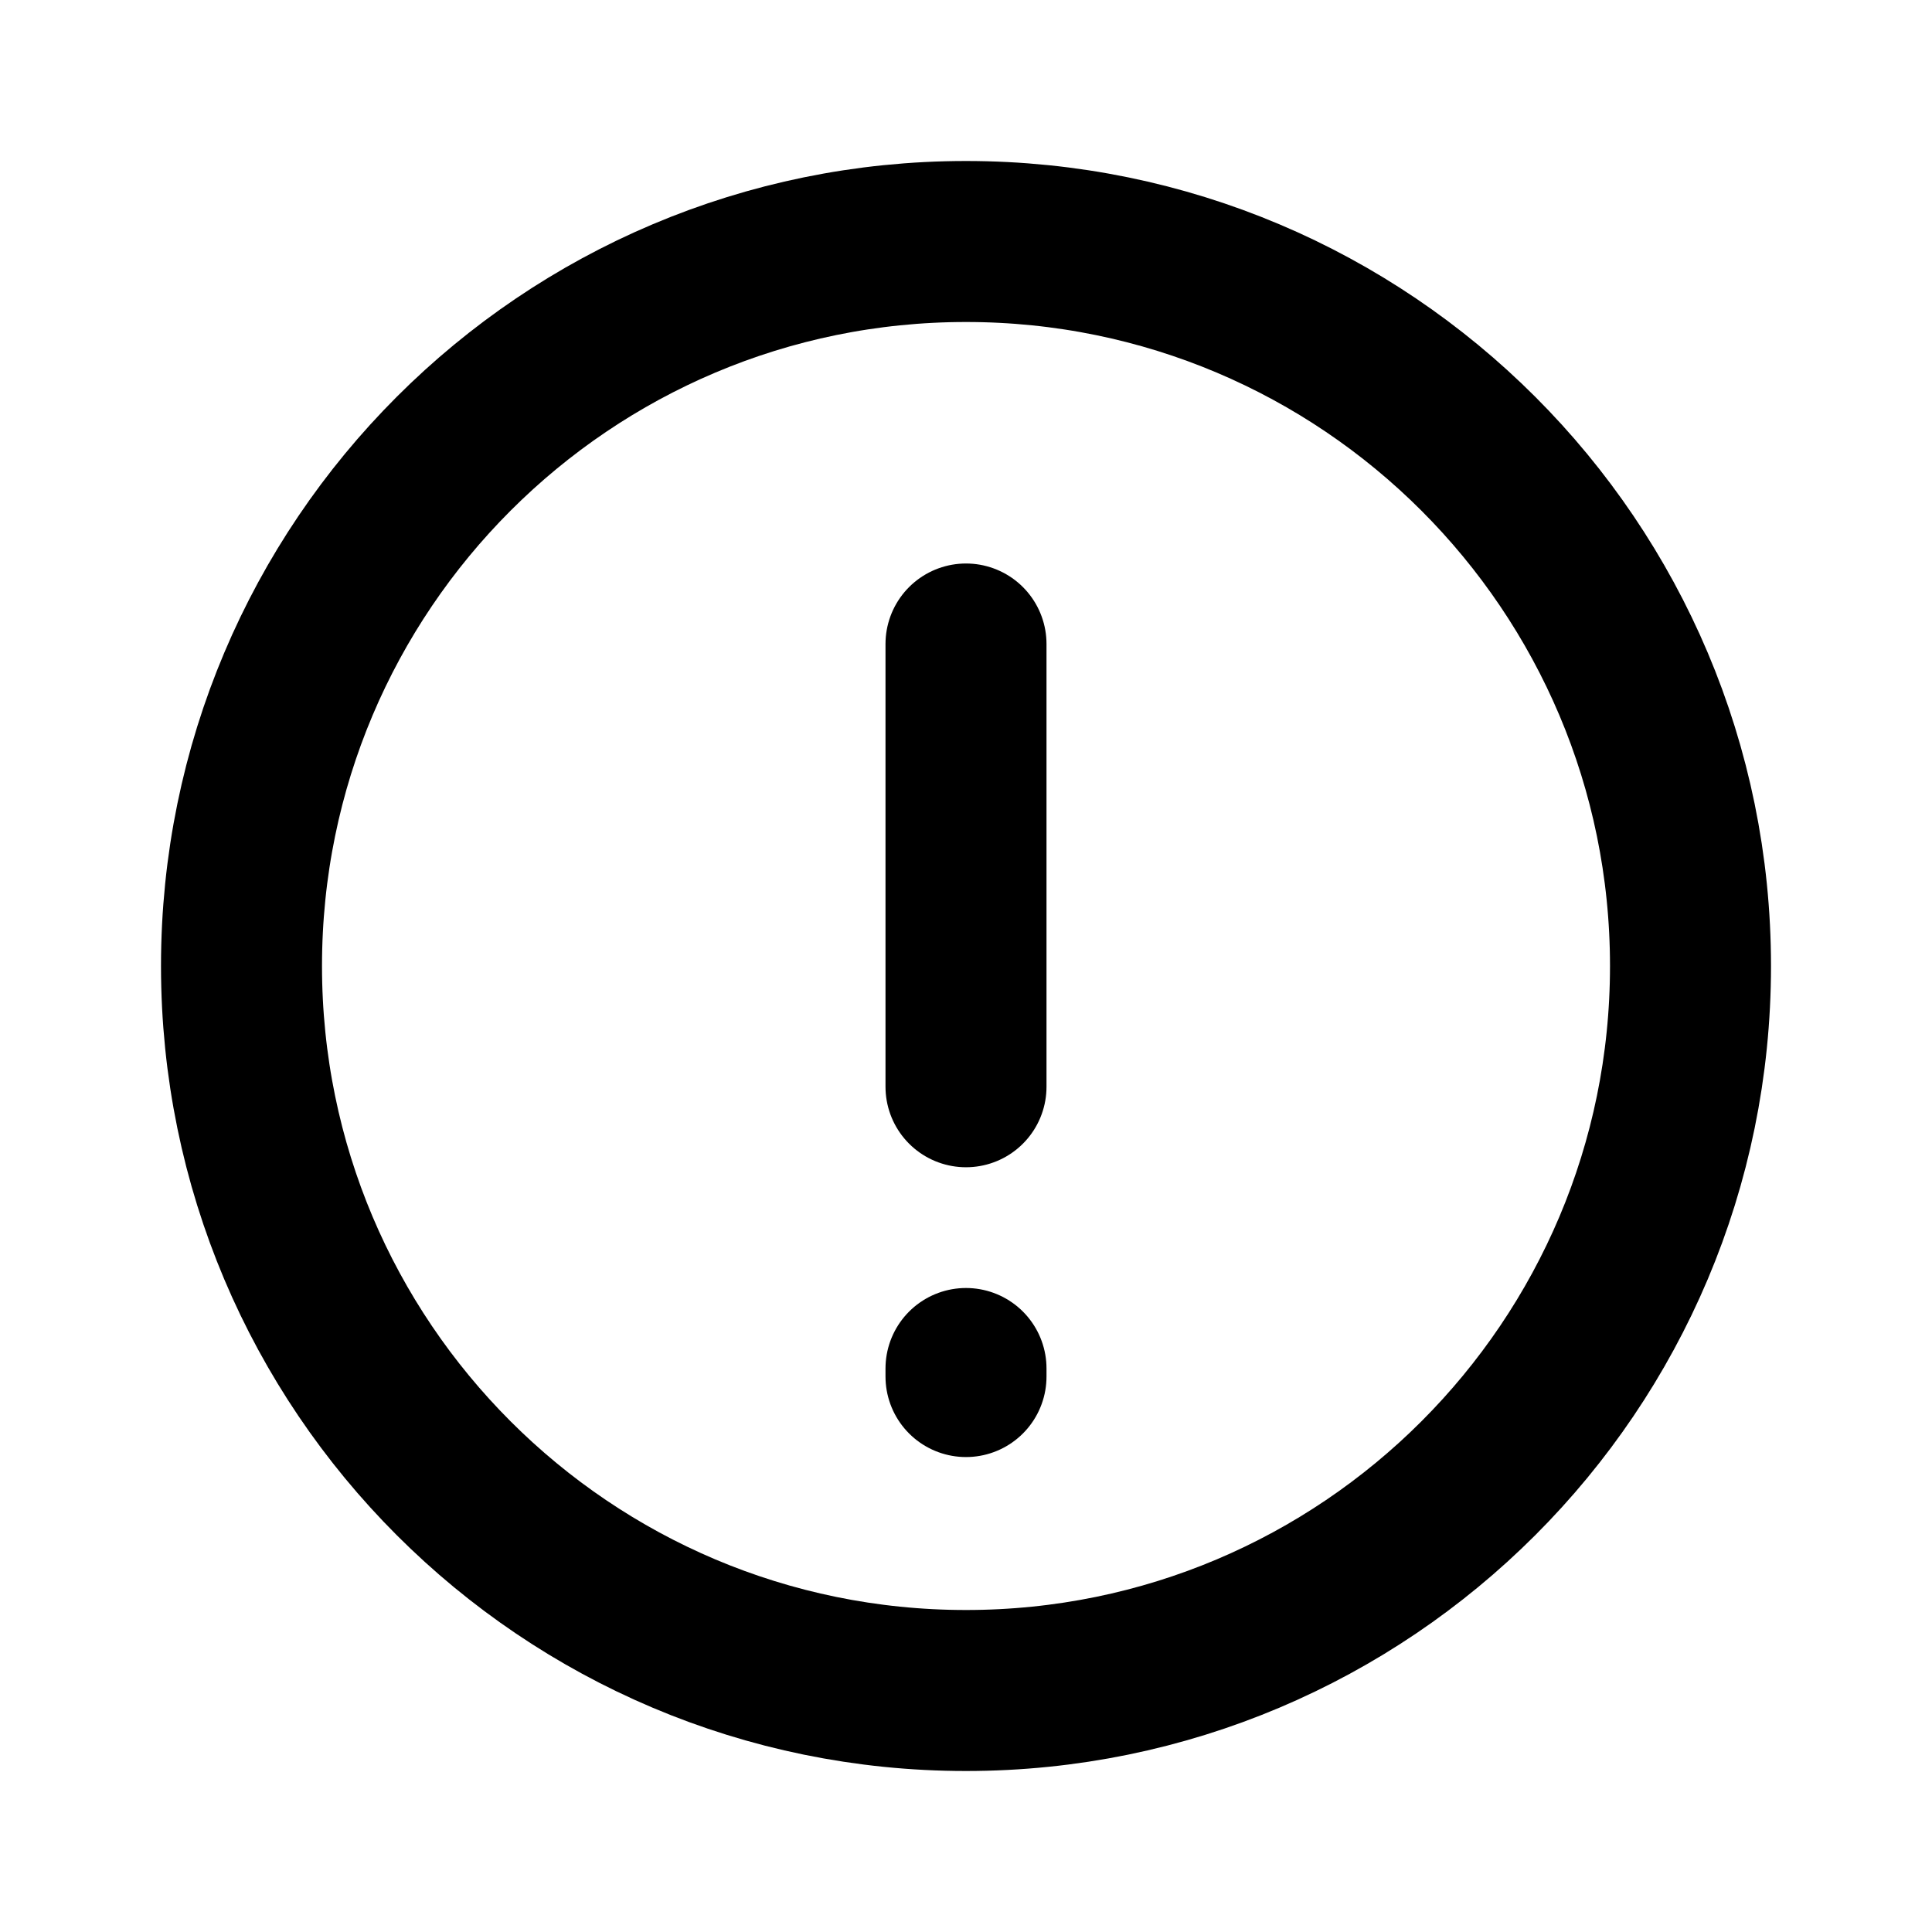
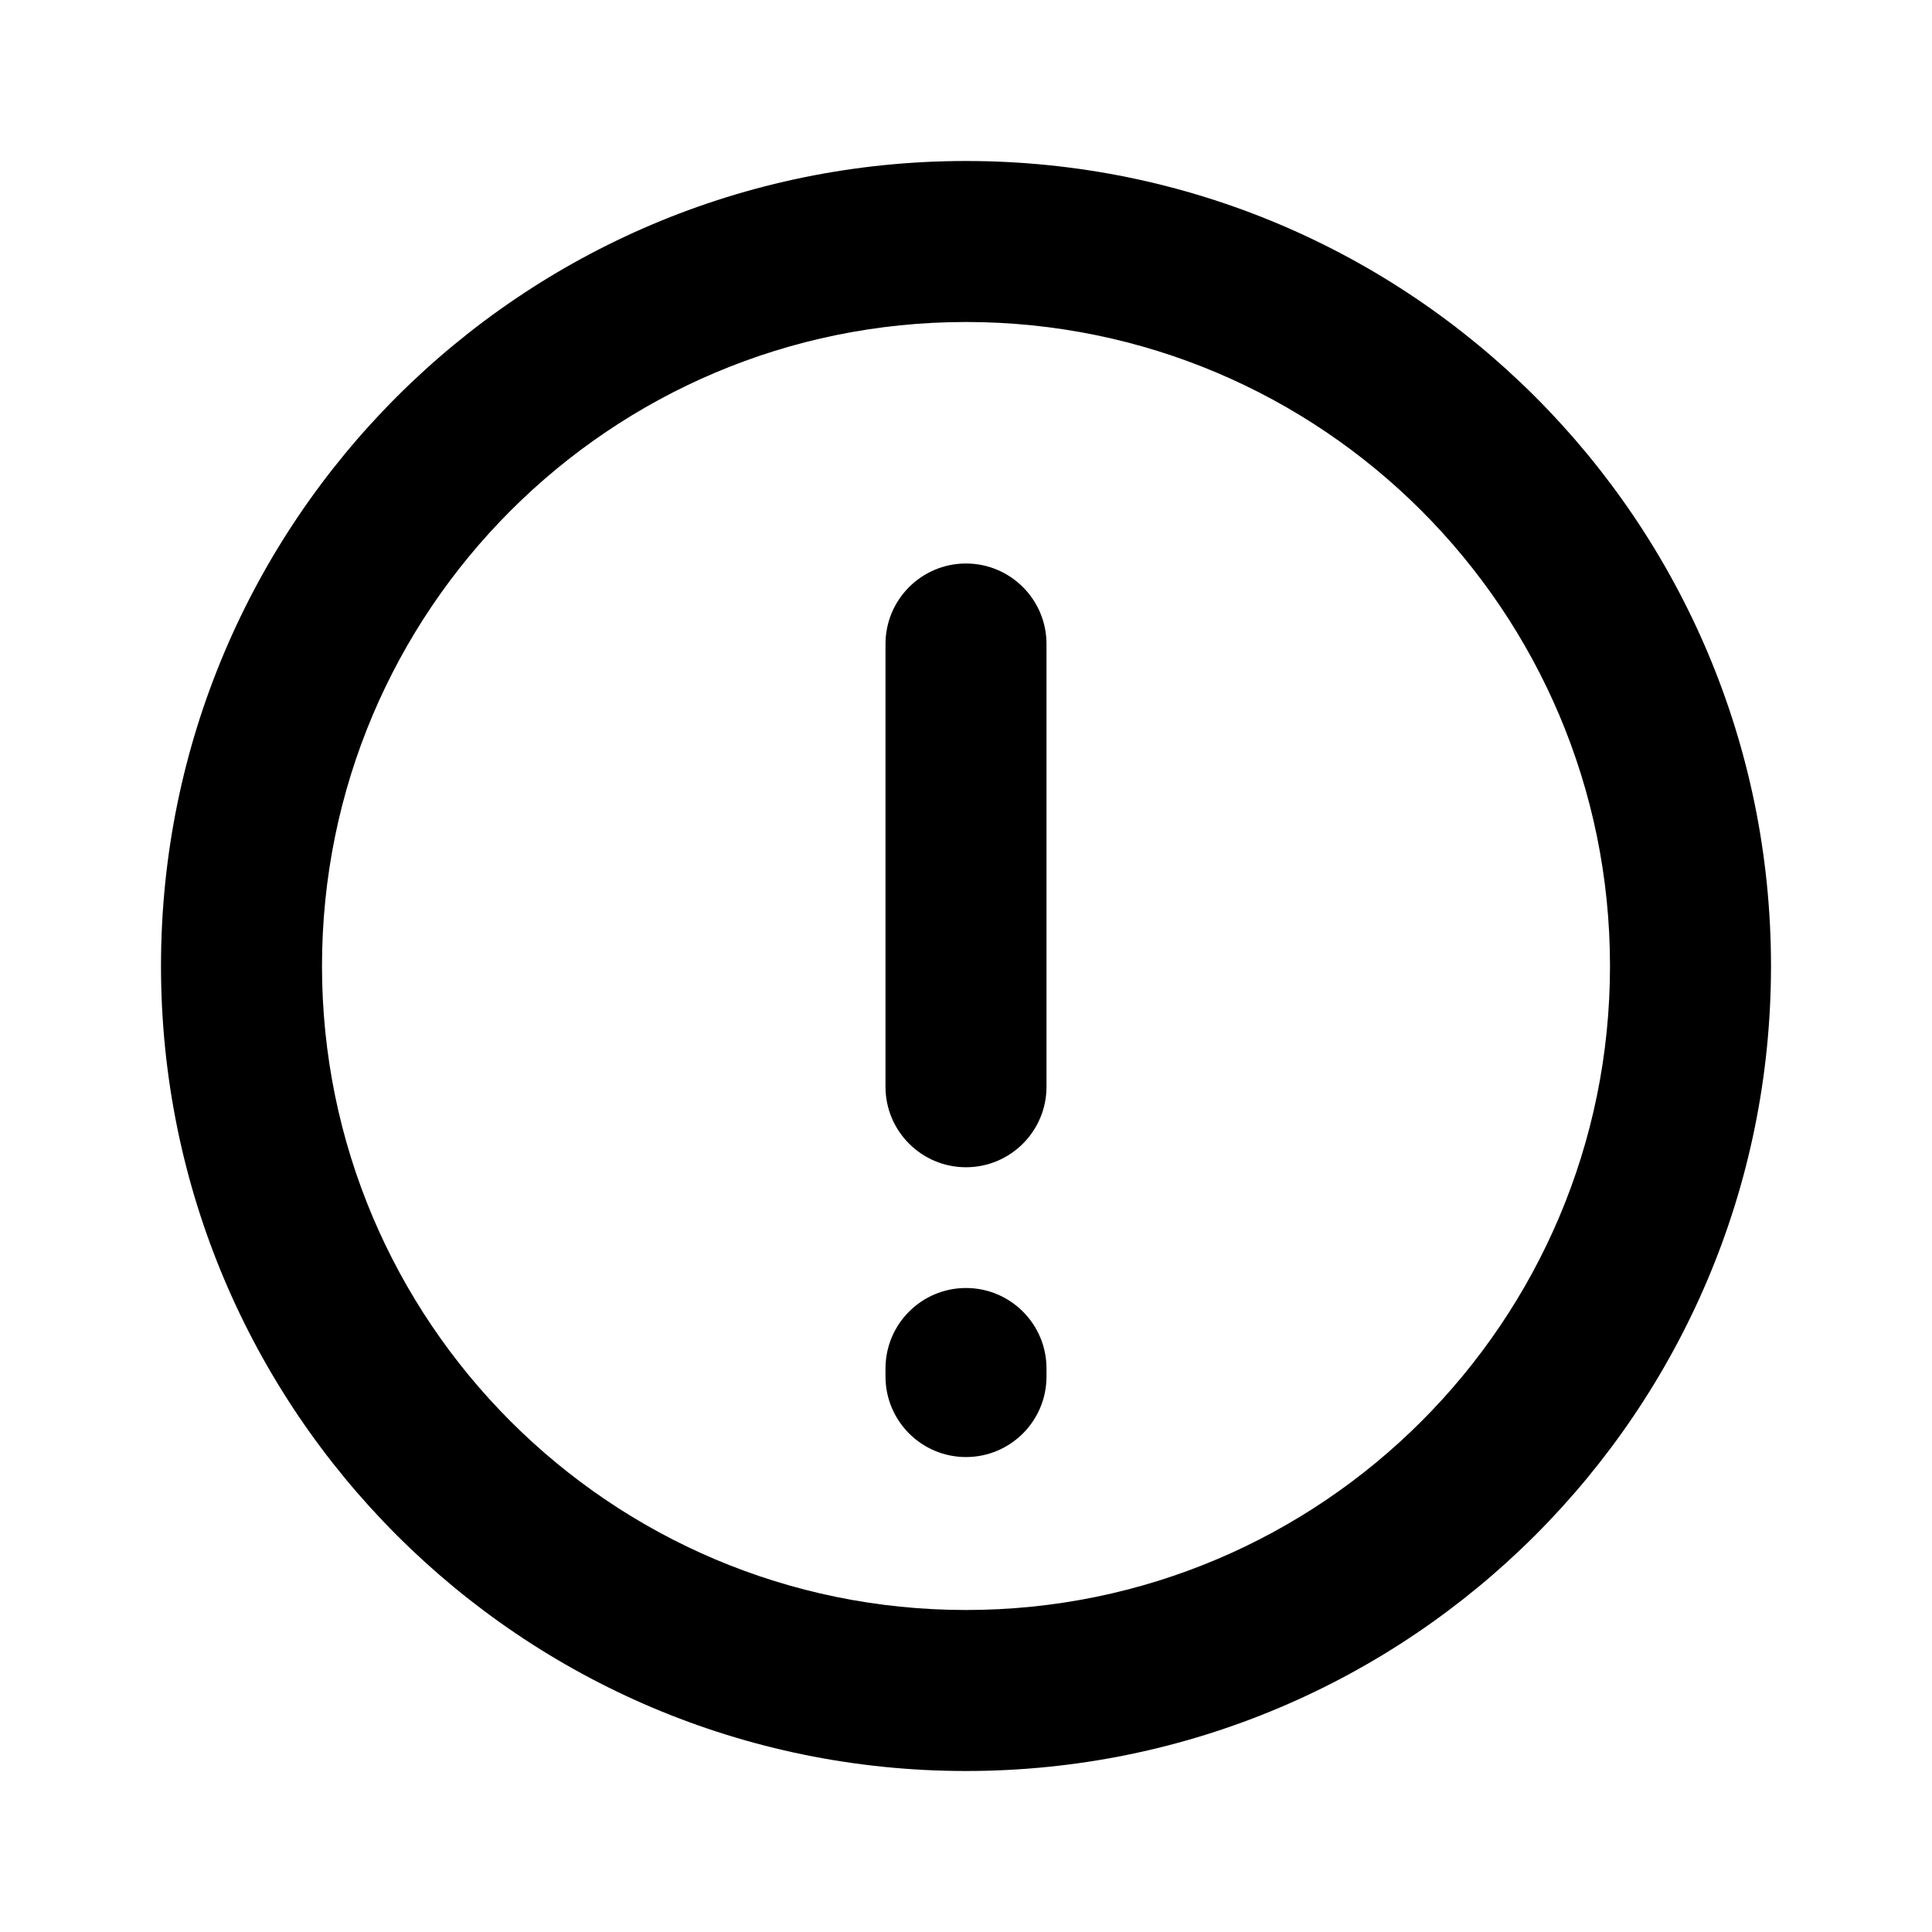
<svg xmlns="http://www.w3.org/2000/svg" width="24" height="24" viewBox="0 0 24 24" fill="none">
-   <rect x="3" y="3" width="18" height="18" rx="9" stroke="black" stroke-width="2" />
-   <path d="M12 8V13.5M12 17V17.1" stroke="black" stroke-width="2" stroke-linecap="round" />
+   <path fill-rule="evenodd" clip-rule="evenodd" d="M4 12C4 16.418 7.582 20 12 20C16.418 20 20 16.418 20 12C20 7.582 16.418 4 12 4C7.582 4 4 7.582 4 12ZM12 2C6.477 2 2 6.477 2 12C2 17.523 6.477 22 12 22C17.523 22 22 17.523 22 12C22 6.477 17.523 2 12 2Z" fill="black" />
+   <path fill-rule="evenodd" clip-rule="evenodd" d="M12 7C12.552 7 13 7.448 13 8V13.5C13 14.052 12.552 14.5 12 14.5C11.448 14.5 11 14.052 11 13.5V8C11 7.448 11.448 7 12 7ZM12 16C12.552 16 13 16.448 13 17V17.1C13 17.652 12.552 18.1 12 18.1C11.448 18.1 11 17.652 11 17.1V17C11 16.448 11.448 16 12 16Z" fill="black" />
</svg>
